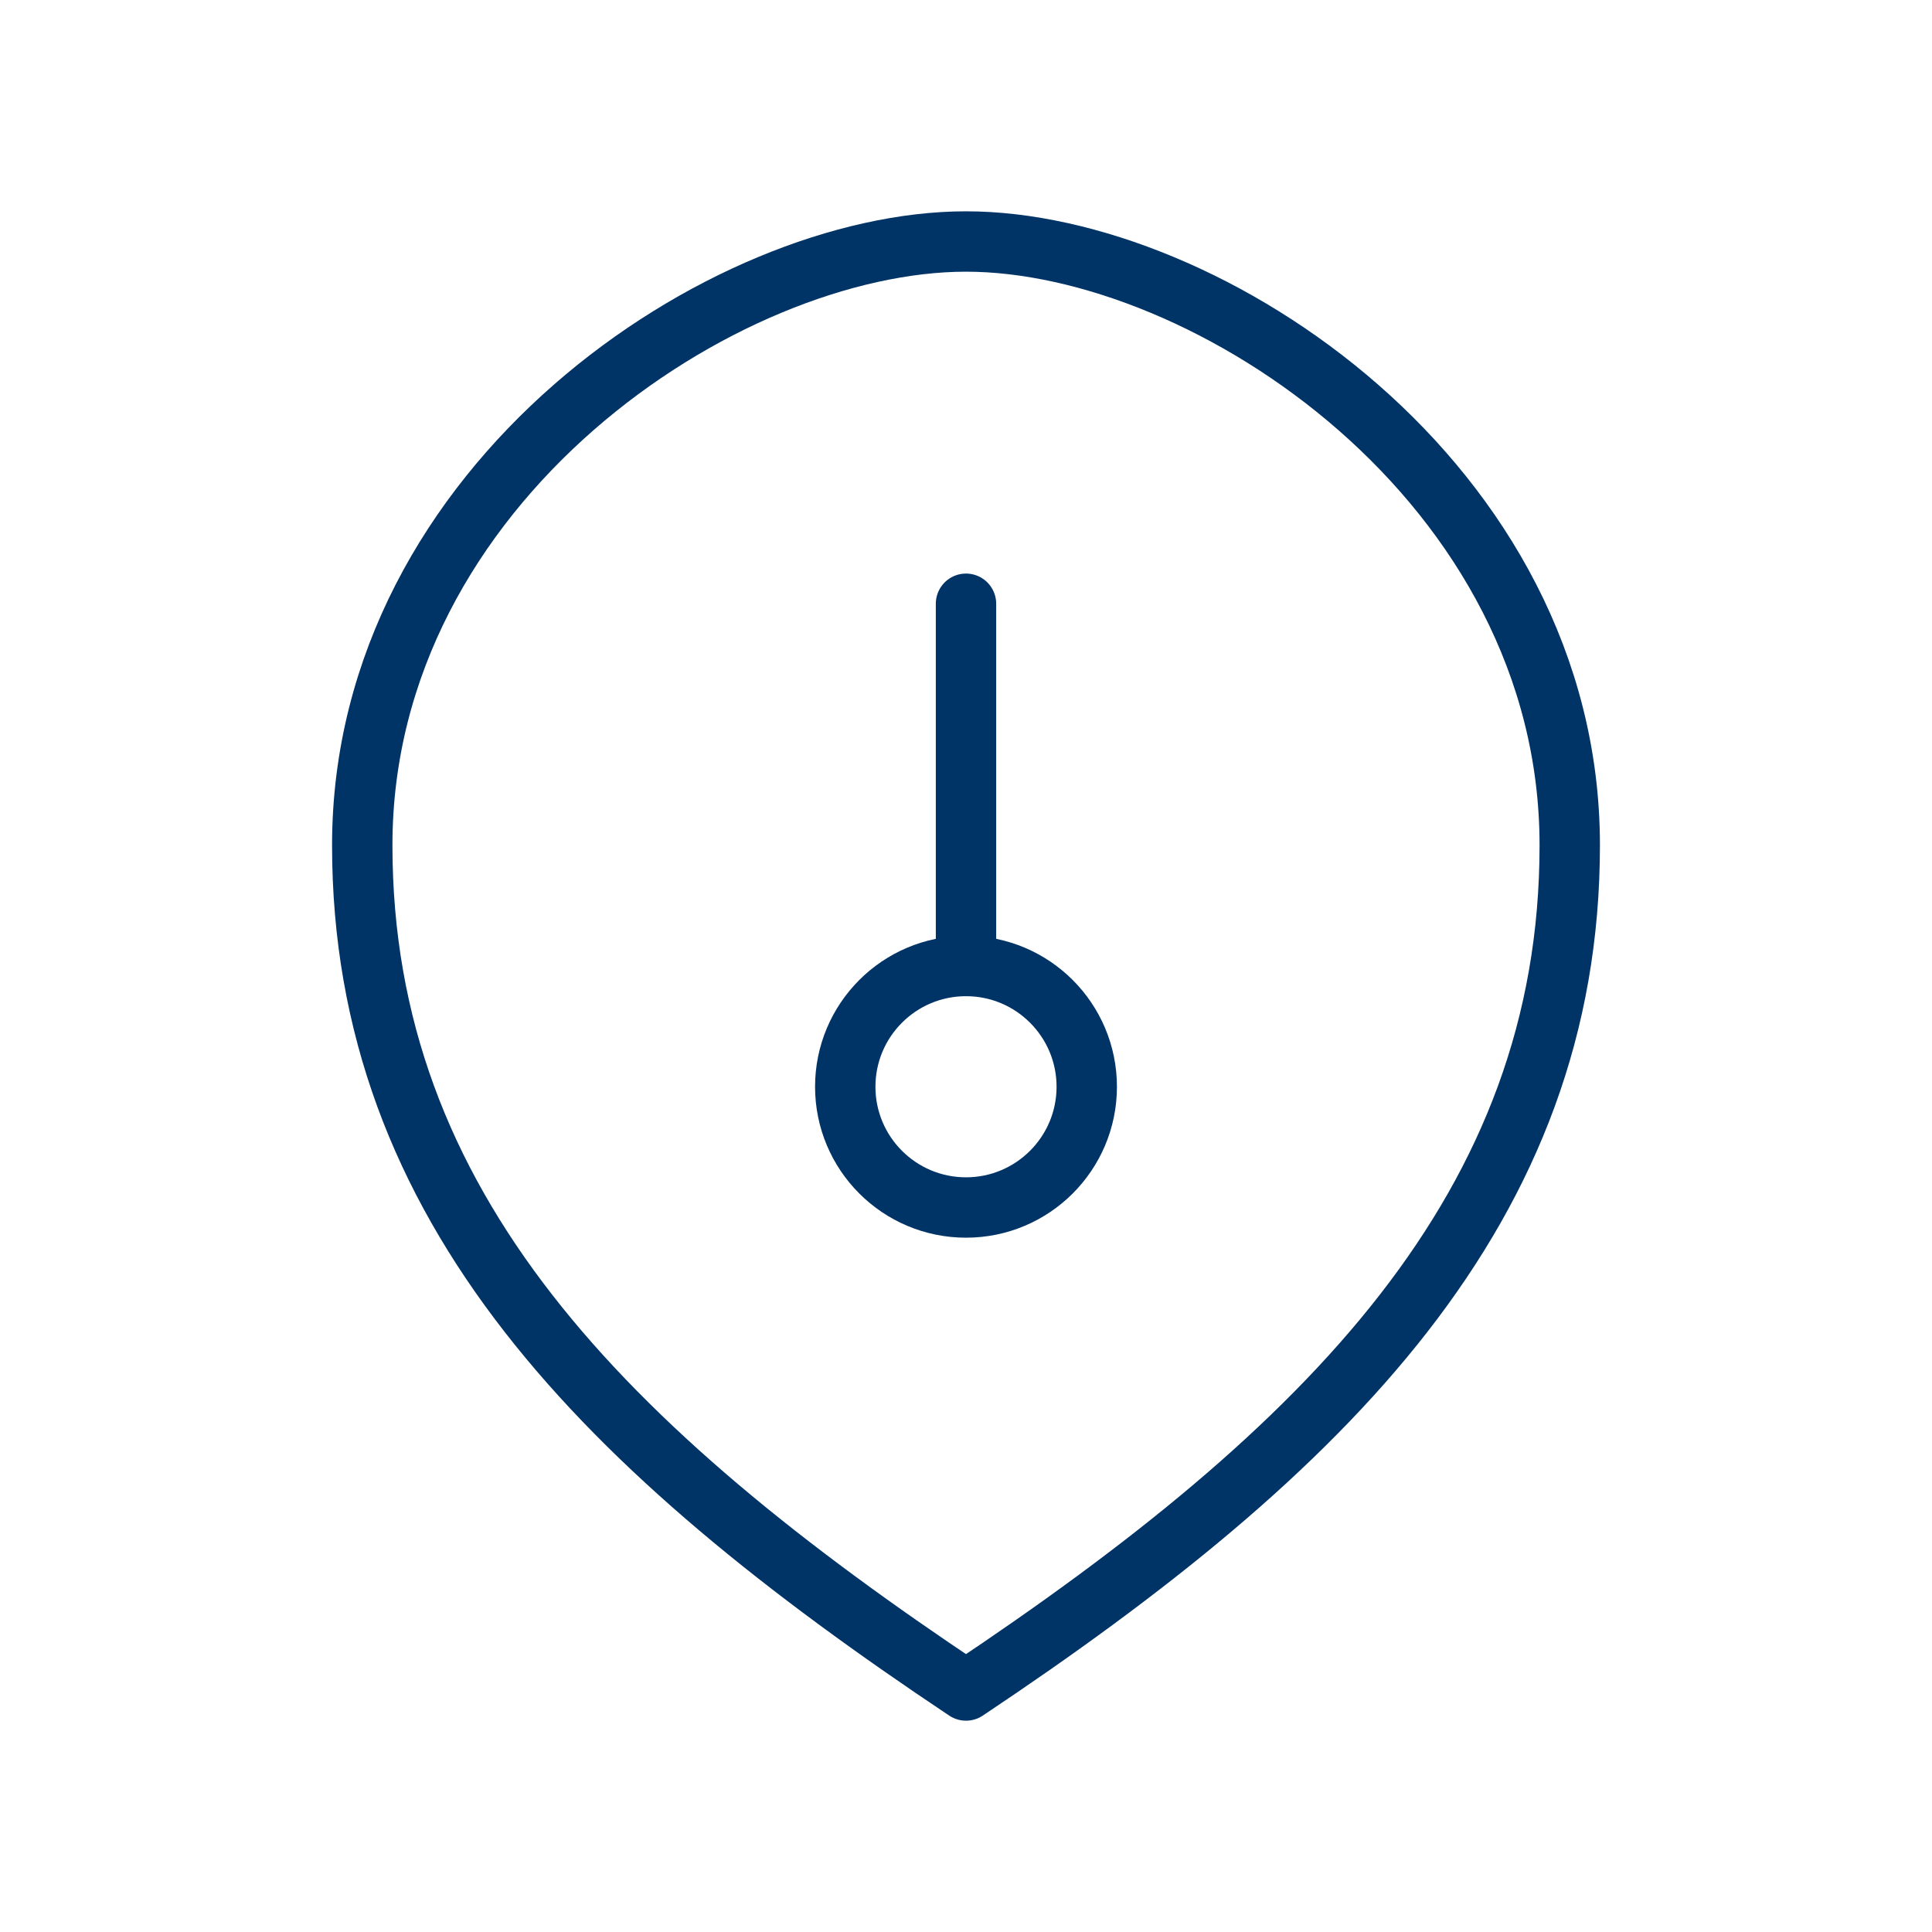
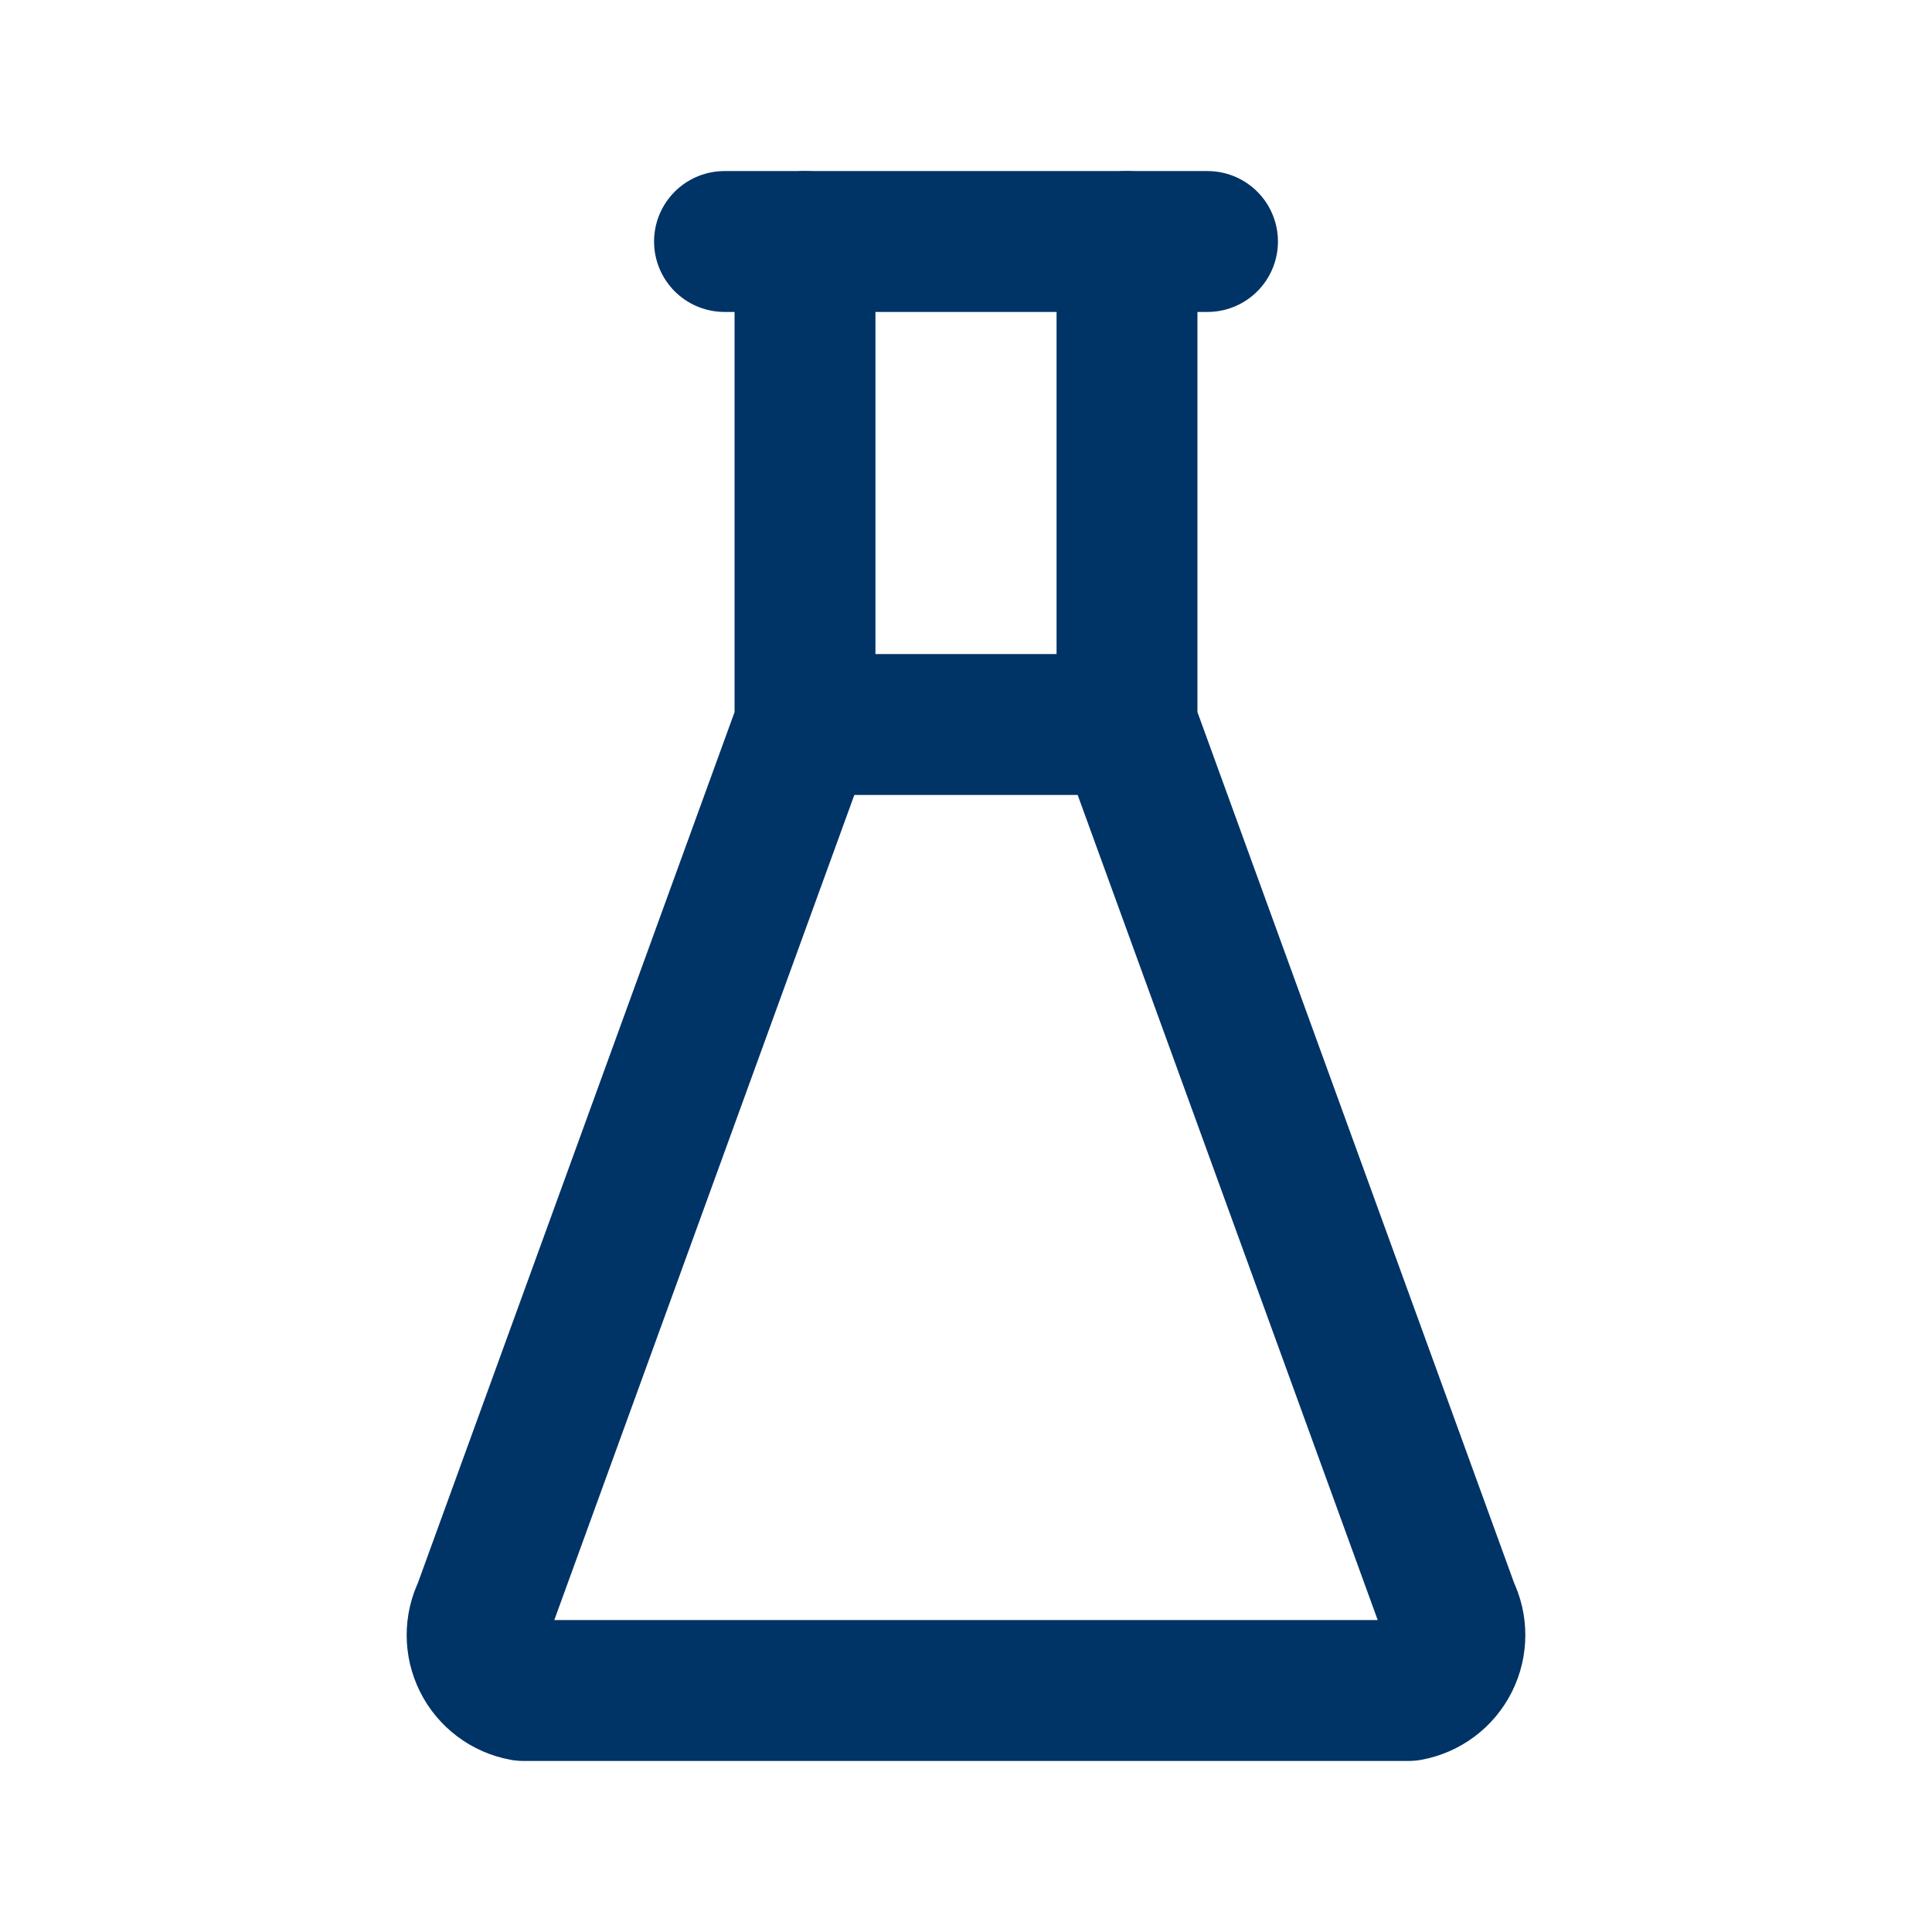
- <svg xmlns="http://www.w3.org/2000/svg" viewBox="0 0 64 64" fill="none" stroke="#003366" stroke-width="2" stroke-linecap="round" stroke-linejoin="round">
-   <path d="M32 8c-8 0-20 8-20 20 0 12 8 20 20 28 12-8 20-16 20-28 0-12-12-20-20-20z" />
-   <path d="M32 20v12" />
-   <circle cx="32" cy="36" r="4" />
+ <svg xmlns="http://www.w3.org/2000/svg" viewBox="0 0 24 24" fill="none" stroke="#003366" stroke-width="1.75" stroke-linecap="round" stroke-linejoin="round">
+   <path d="M9 3l6 0" />
+   <path d="M10 9l4 0" />
+   <path d="M10 3v6l-4 11a.7 .7 0 0 0 .5 1h11a.7 .7 0 0 0 .5 -1l-4 -11v-6" />
</svg>
